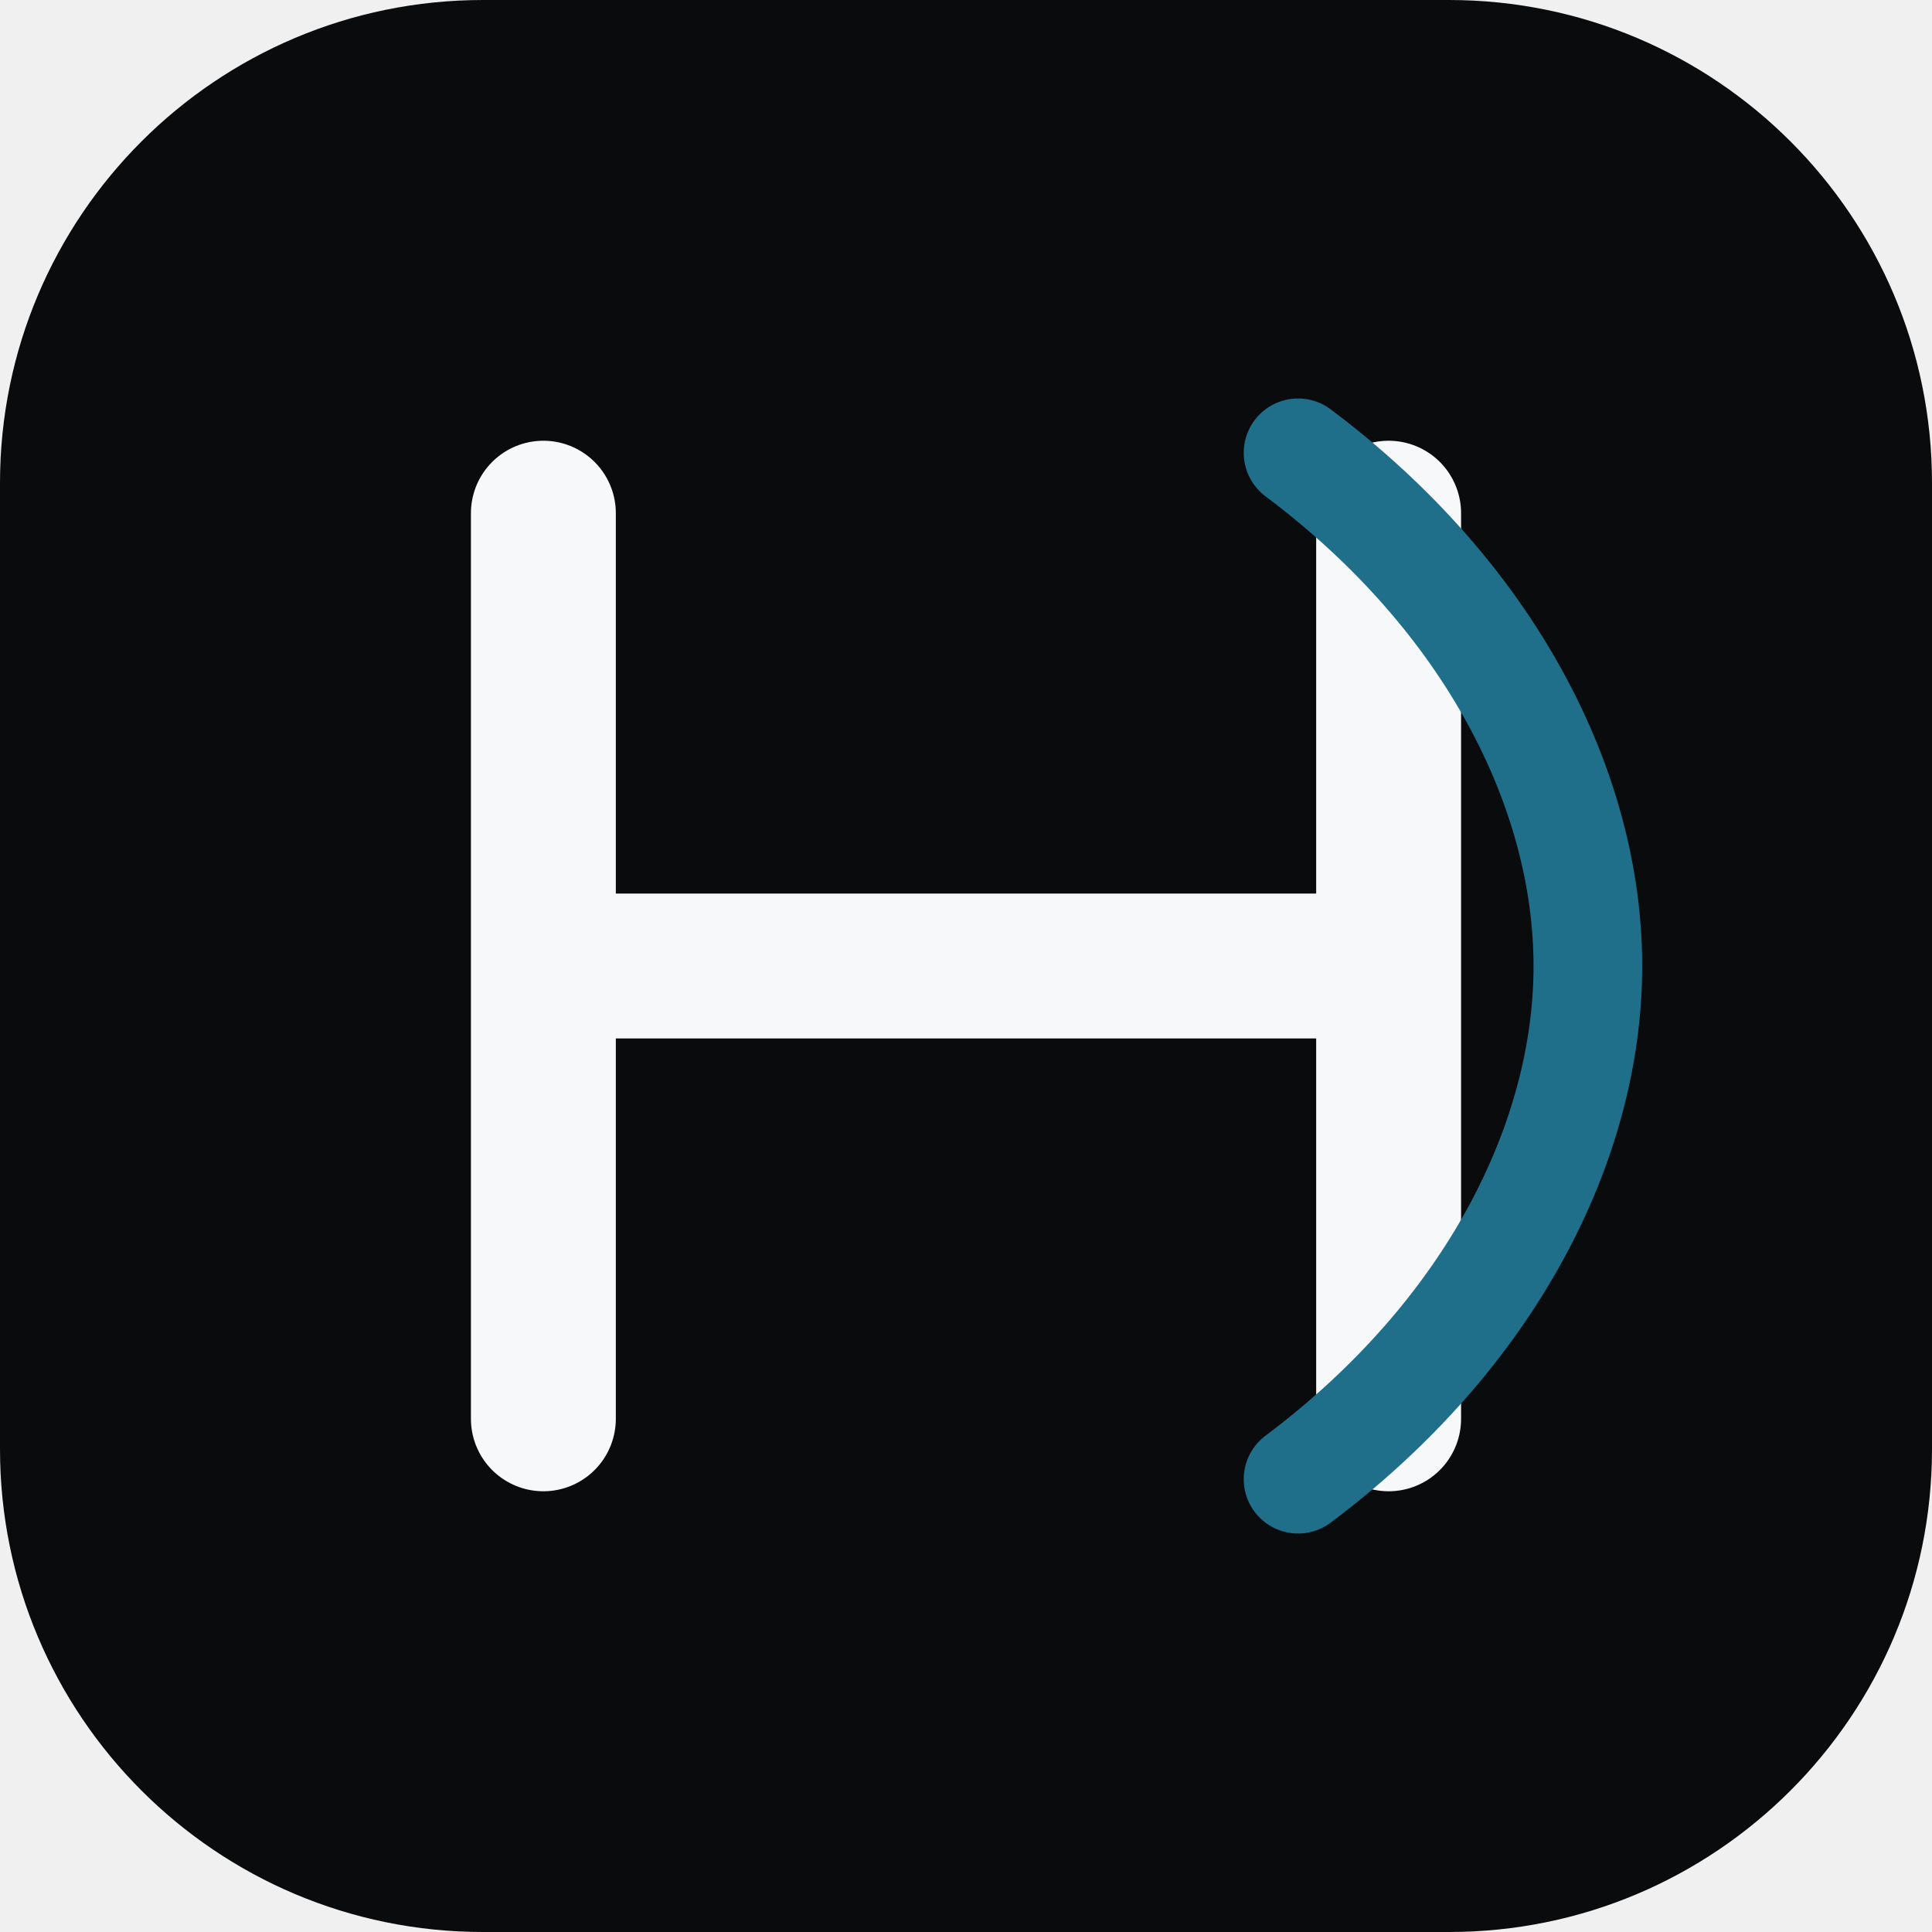
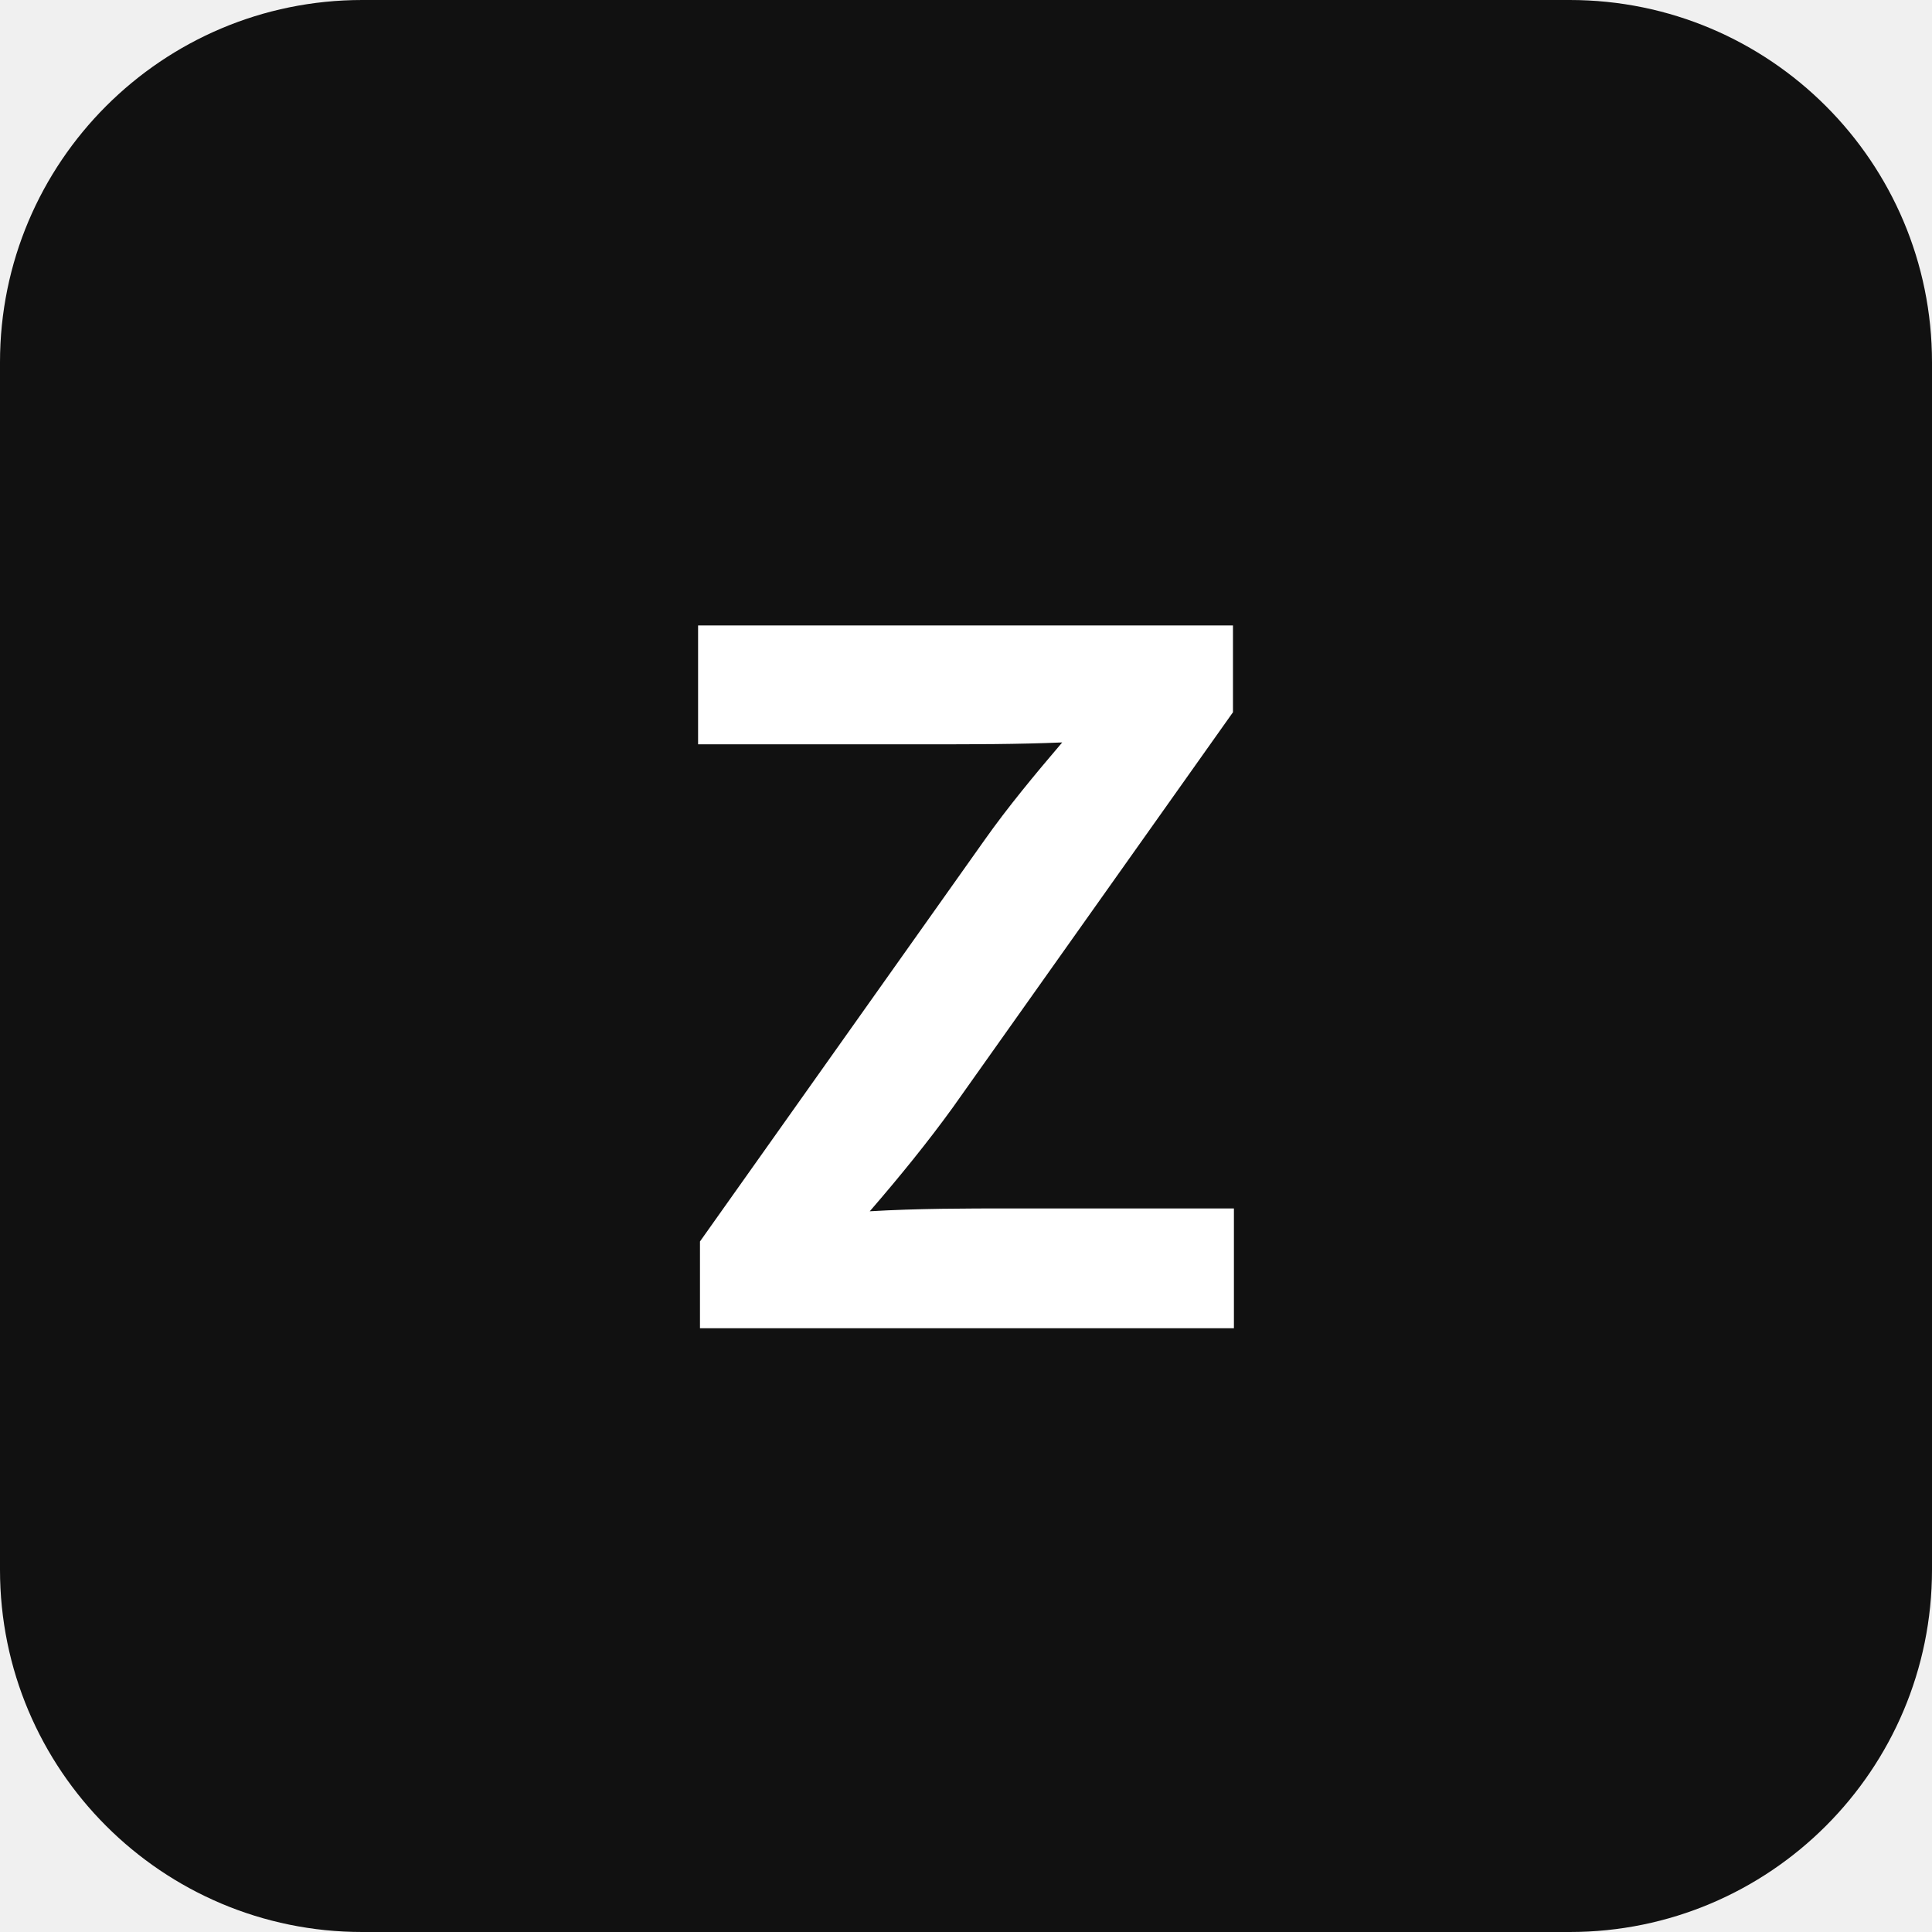
<svg xmlns="http://www.w3.org/2000/svg" viewBox="0 0 32 32" fill="none">
-   <rect width="32" height="32" rx="8" fill="#0A0B0D" />
-   <path d="M9 8.5v15M23 8.5v15M9 16h14" stroke="#F7F8F9" stroke-width="2.4" stroke-linecap="round" stroke-linejoin="round" />
-   <path d="M21.5 7.5c3.2 2.4 4.8 5.6 4.8 8.5s-1.6 6.1-4.8 8.5" stroke="#1F6F8B" stroke-width="1.8" stroke-linecap="round" />
+   <rect width="32" height="32" rx="6" fill="#111111" />
+   <text x="16" y="22" text-anchor="middle" font-family="system-ui, -apple-system, sans-serif" font-size="16" font-weight="700" fill="#FFFFFF" letter-spacing="-0.04em">Z</text>
</svg>
